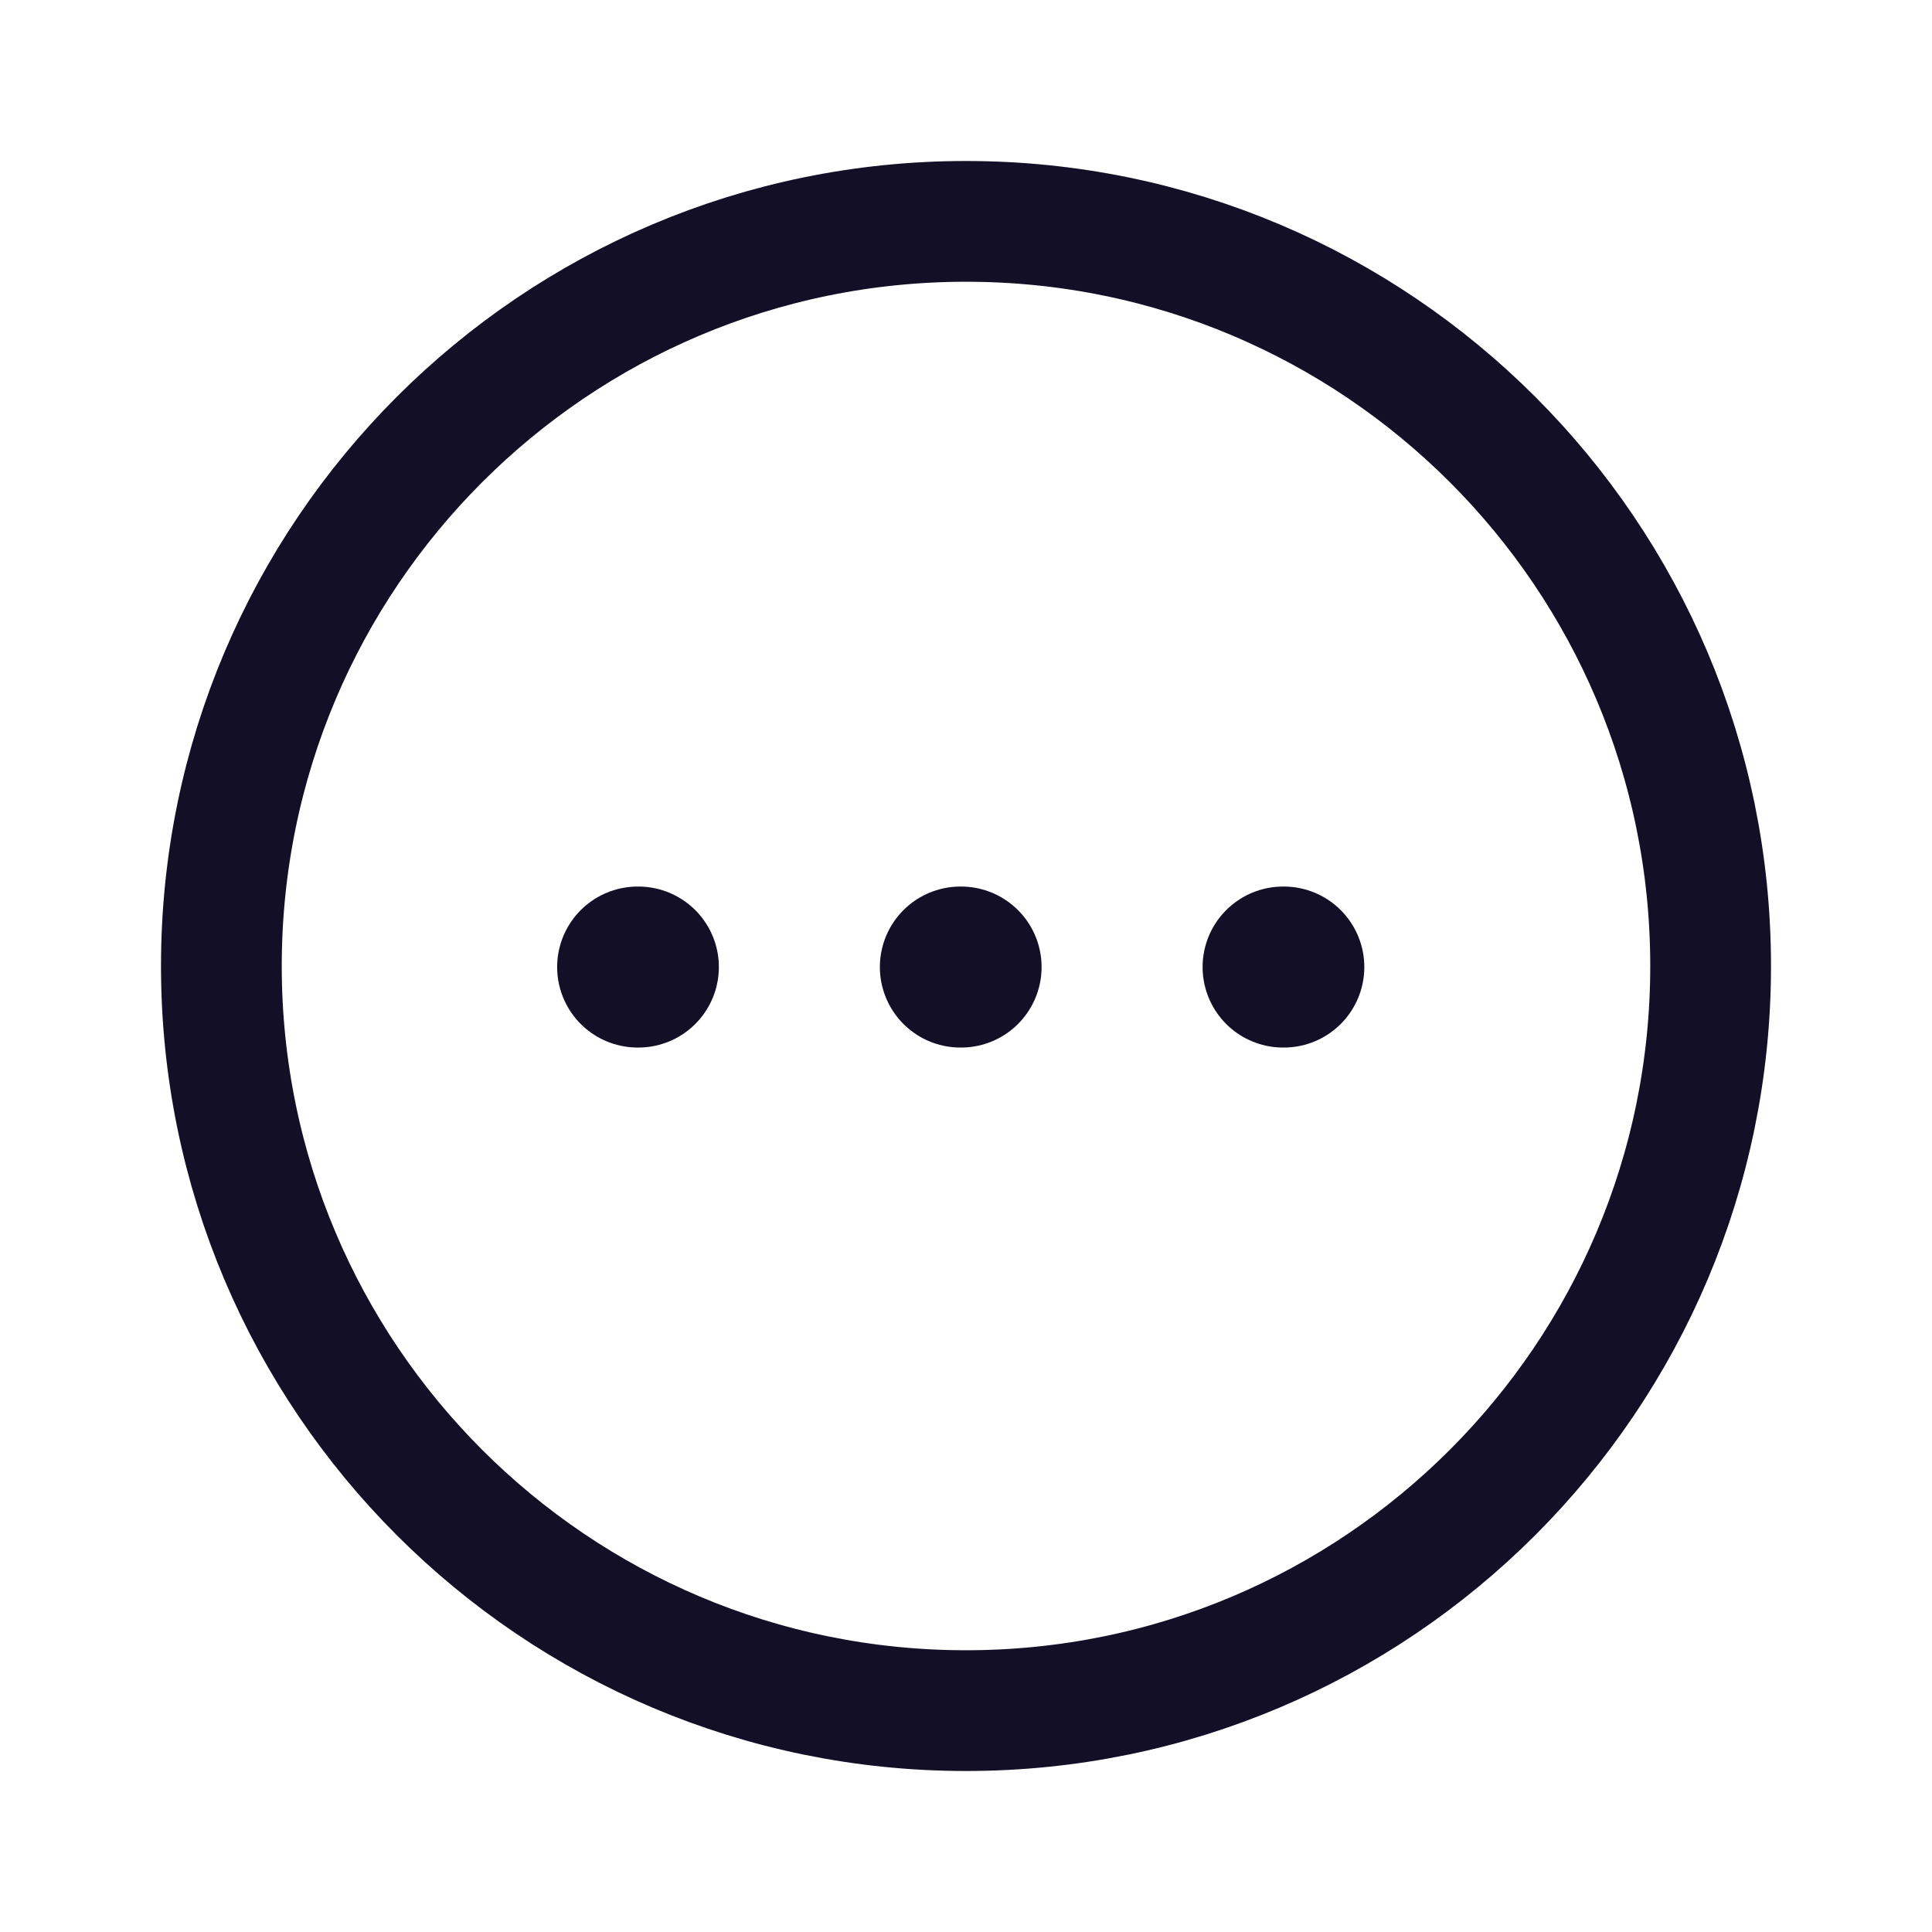
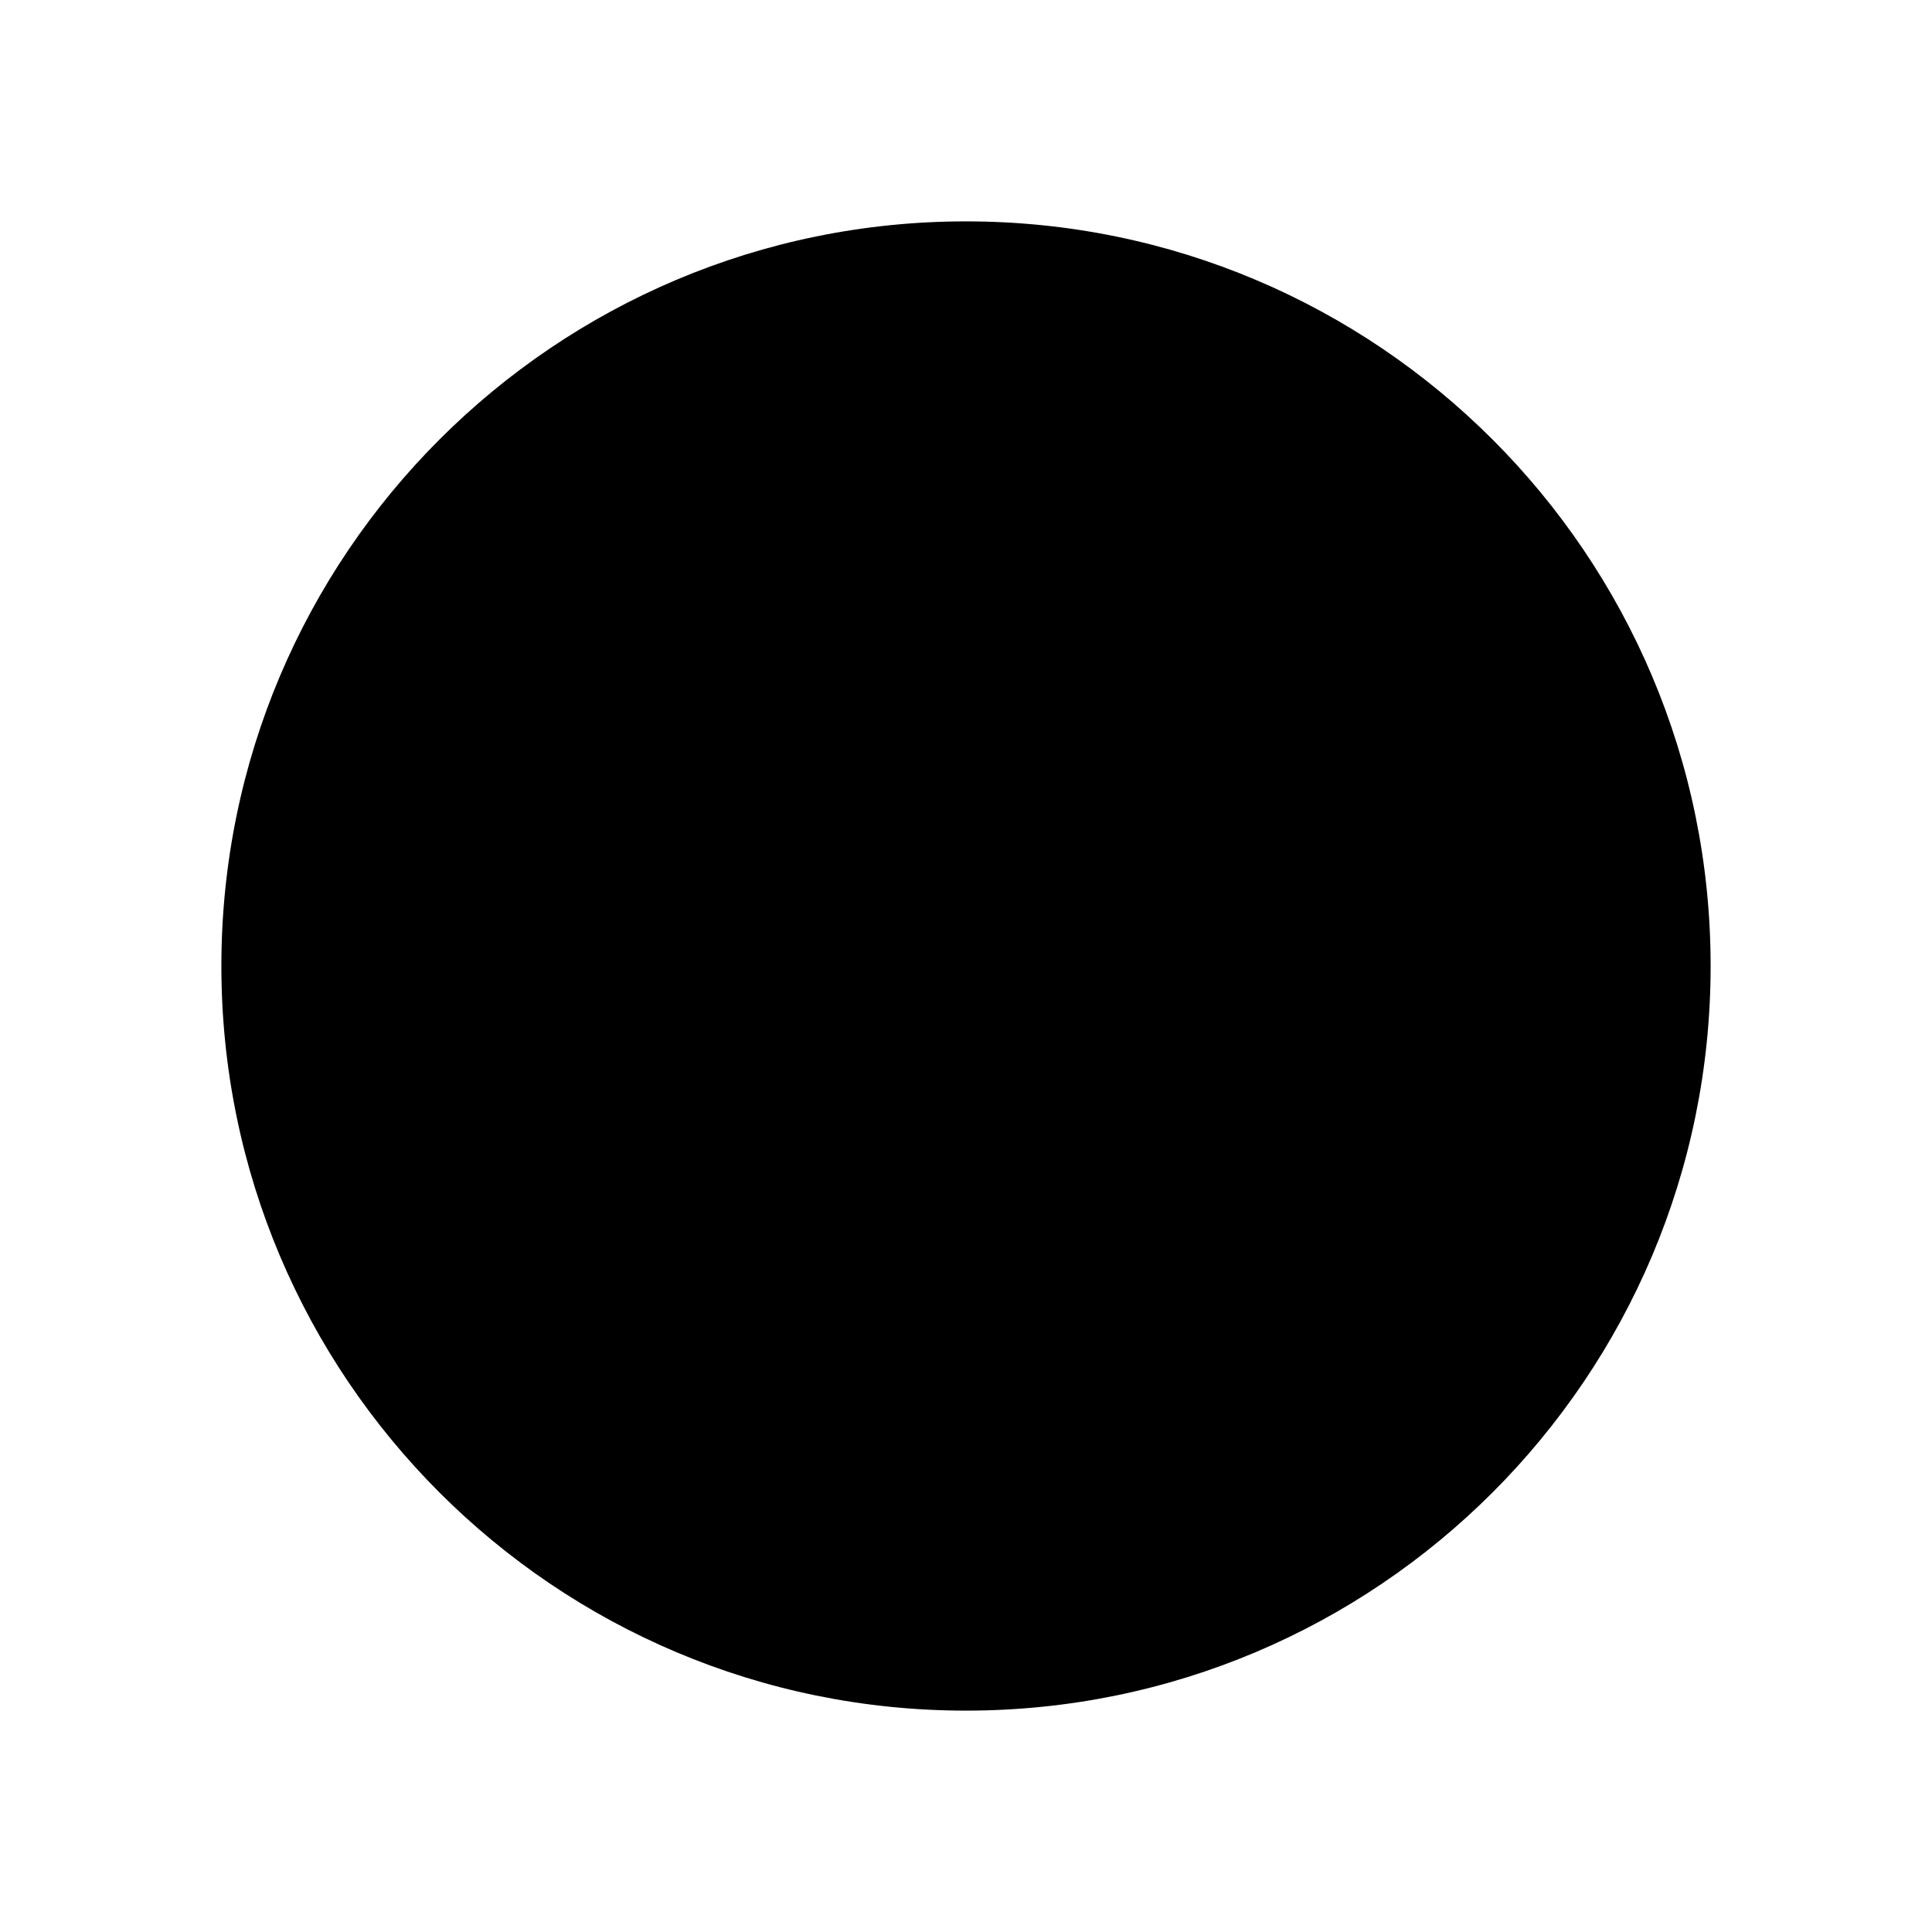
- <svg xmlns="http://www.w3.org/2000/svg" width="24" height="24" viewBox="0 0 24 24" fill="none">
+ <svg xmlns="http://www.w3.org/2000/svg" viewBox="0 0 24 24">
  <g id="Iconly/Light/More Circle">
    <g id="More Circle">
-       <path id="Stroke 1" fill-rule="evenodd" clip-rule="evenodd" d="M12 2.75C17.108 2.75 21.25 6.891 21.25 12C21.25 17.108 17.108 21.25 12 21.25C6.891 21.25 2.75 17.108 2.75 12C2.75 6.892 6.892 2.75 12 2.75Z" stroke="#130F26" stroke-width="1.5" stroke-linecap="round" stroke-linejoin="round" />
-       <path id="Stroke 11" d="M15.939 12.013H15.948" stroke="#130F26" stroke-width="2" stroke-linecap="round" stroke-linejoin="round" />
-       <path id="Stroke 13" d="M11.93 12.013H11.939" stroke="#130F26" stroke-width="2" stroke-linecap="round" stroke-linejoin="round" />
-       <path id="Stroke 15" d="M7.921 12.013H7.93" stroke="#130F26" stroke-width="2" stroke-linecap="round" stroke-linejoin="round" />
+       <path id="Stroke 1" fill-rule="evenodd" clip-rule="evenodd" d="M12 2.75C17.108 2.75 21.25 6.891 21.25 12C21.25 17.108 17.108 21.25 12 21.25C6.891 21.25 2.75 17.108 2.75 12C2.75 6.892 6.892 2.75 12 2.75Z" stroke-width="1.5" stroke-linecap="round" stroke-linejoin="round" />
+       <path id="Stroke 11" d="M15.939 12.013H15.948" stroke-width="2" stroke-linecap="round" stroke-linejoin="round" />
+       <path id="Stroke 13" d="M11.93 12.013H11.939" stroke-width="2" stroke-linecap="round" stroke-linejoin="round" />
+       <path id="Stroke 15" d="M7.921 12.013H7.93" stroke-width="2" stroke-linecap="round" stroke-linejoin="round" />
    </g>
  </g>
</svg>
